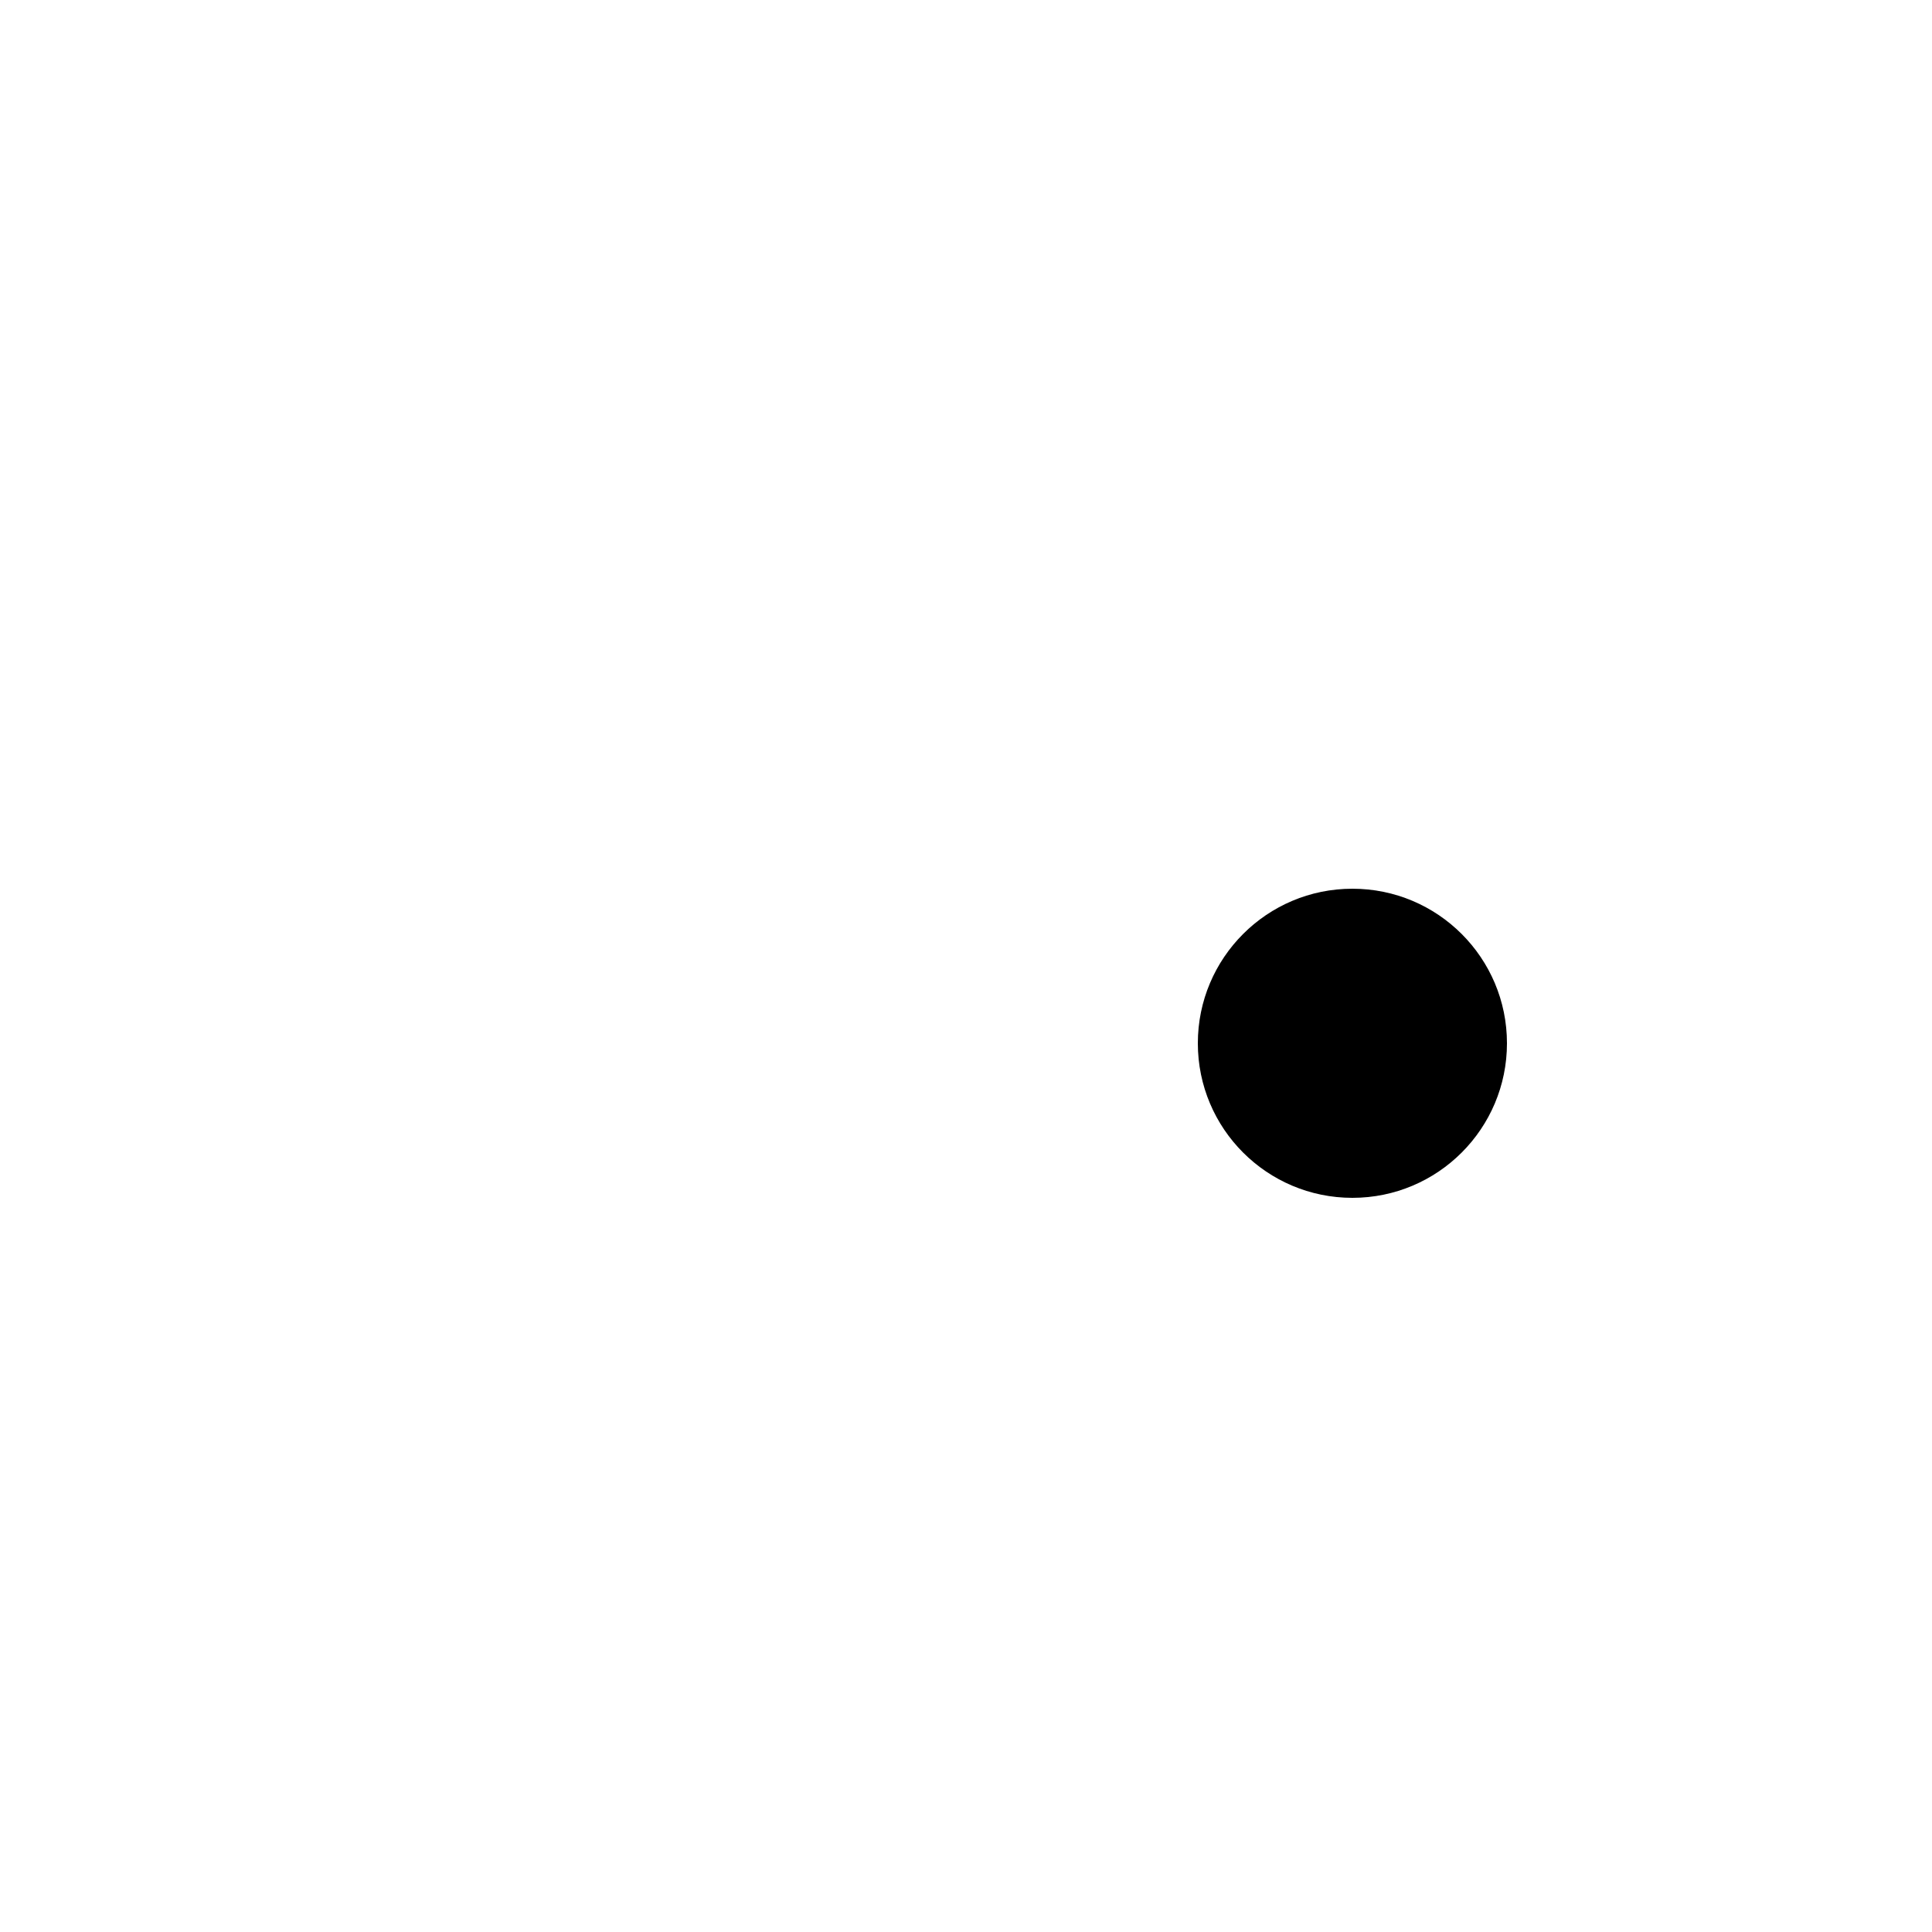
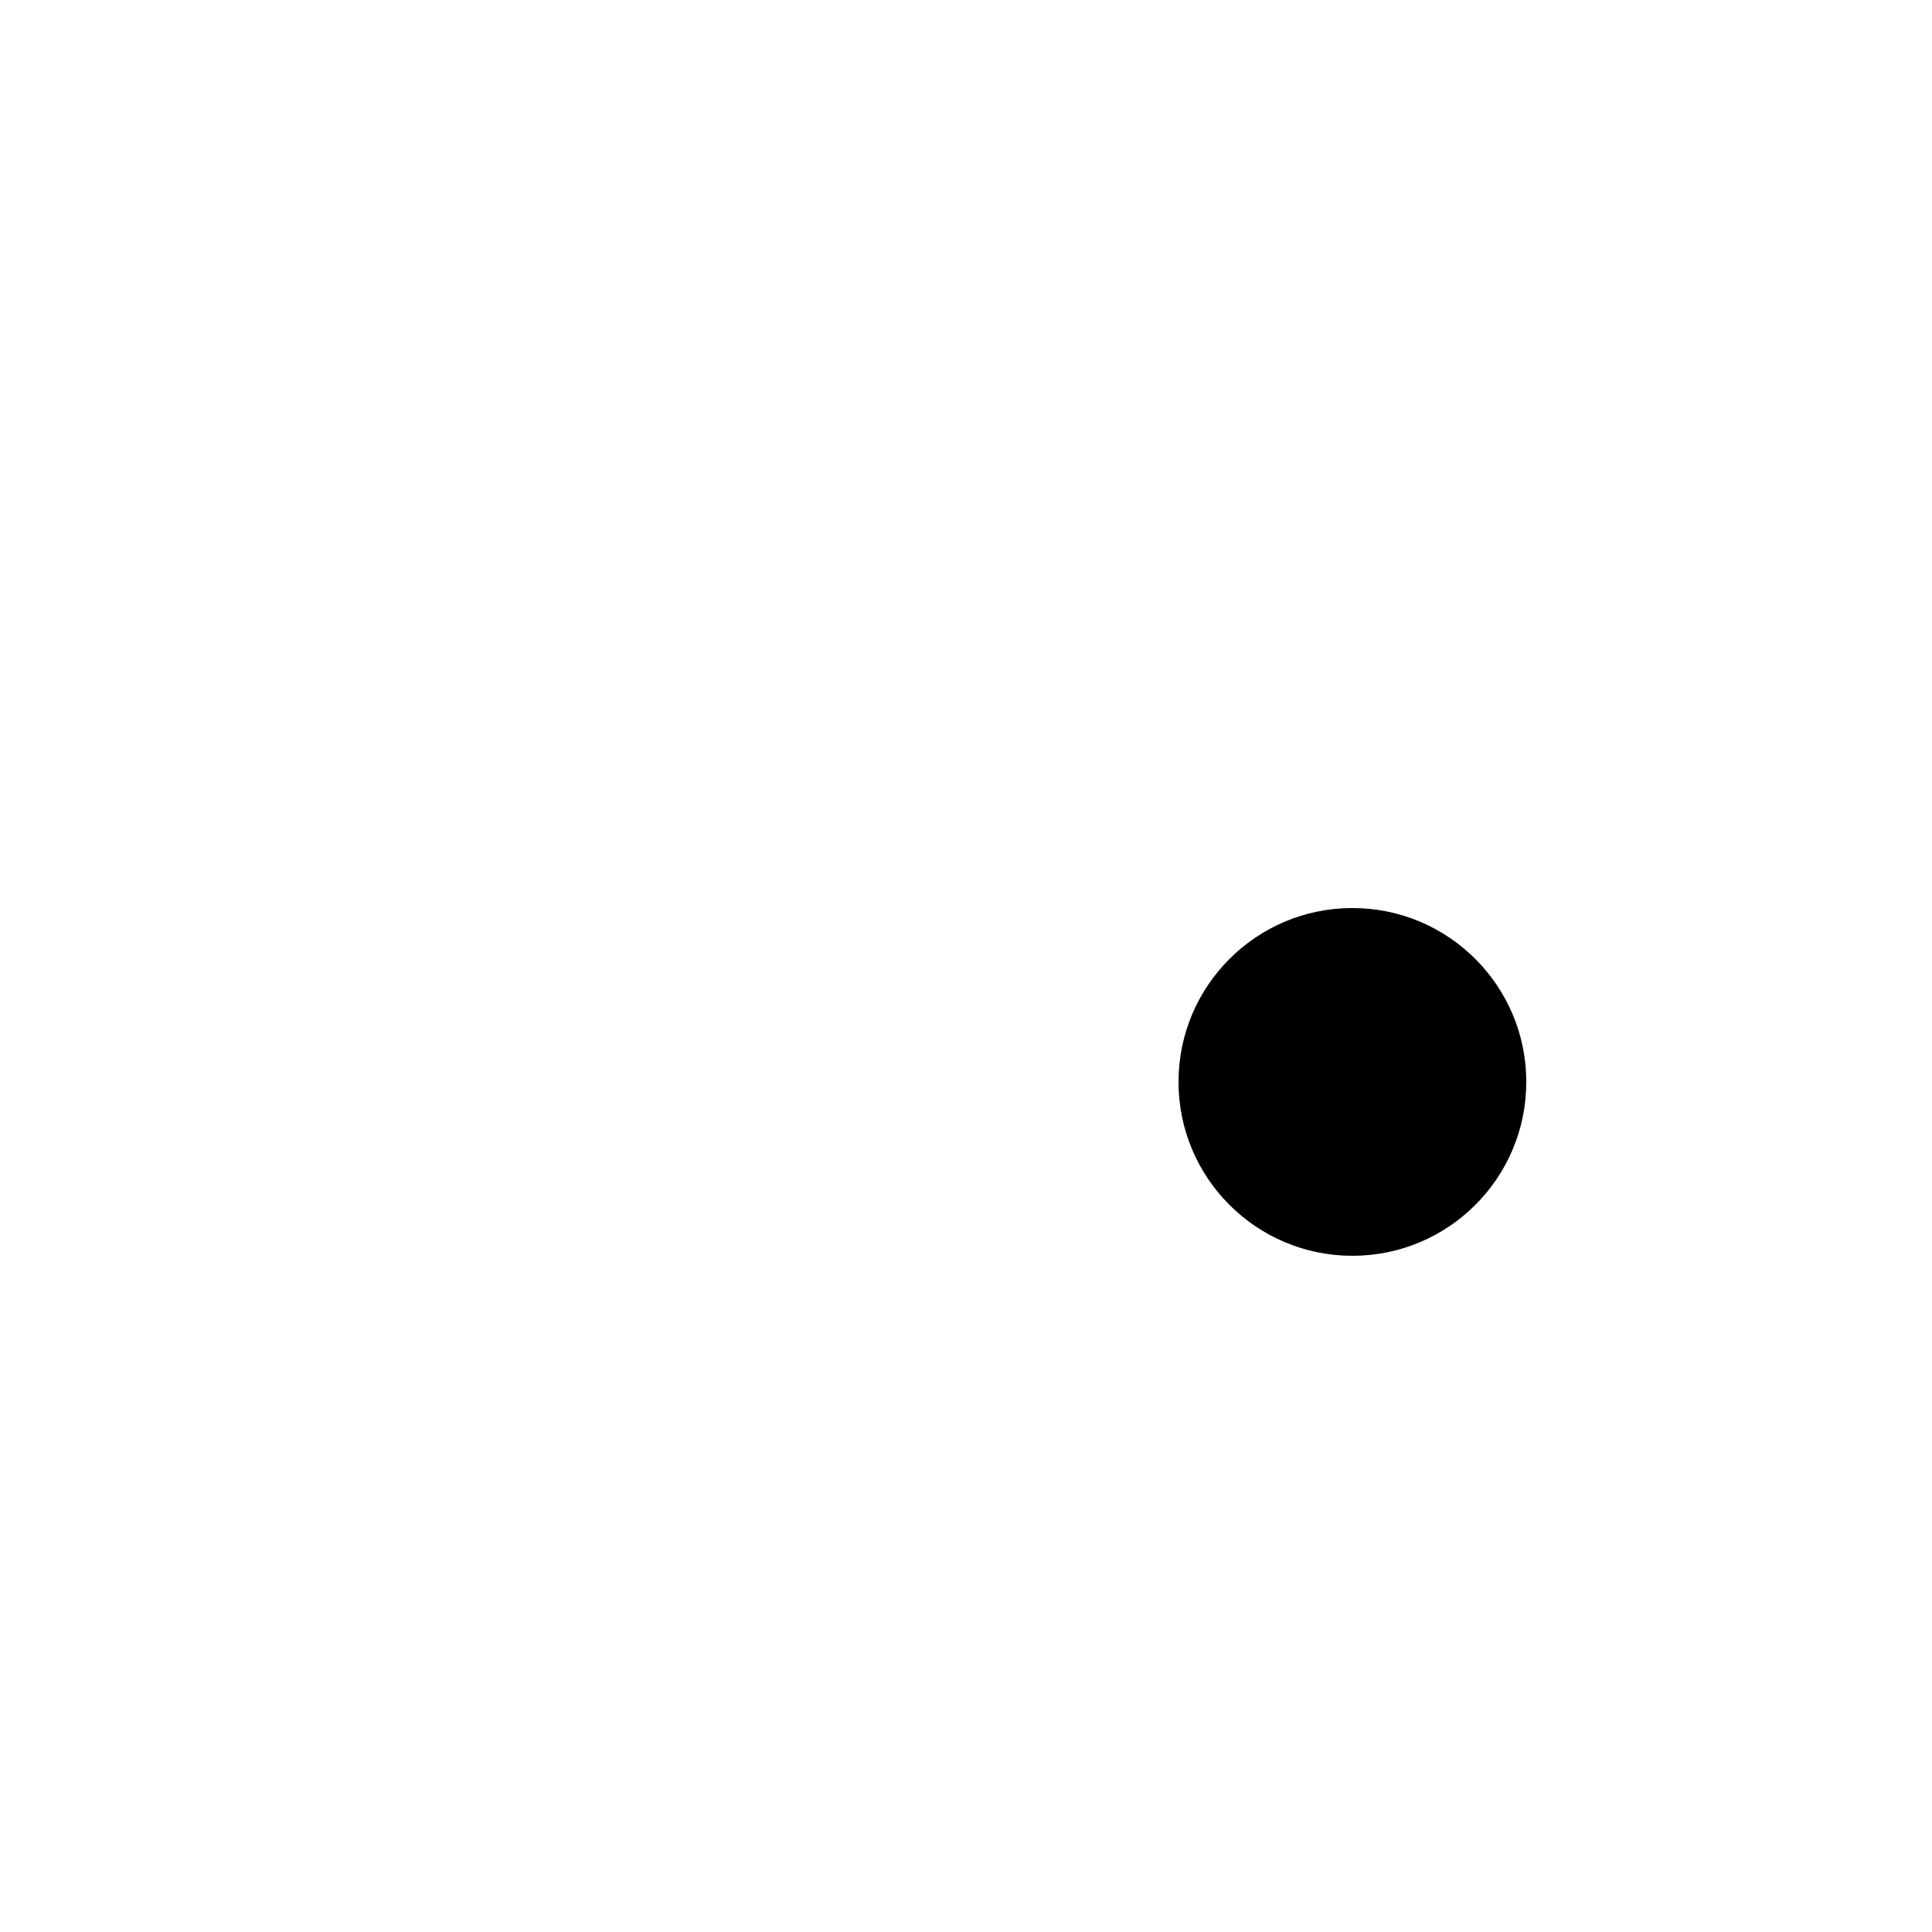
<svg xmlns="http://www.w3.org/2000/svg" viewBox="0 0 100 100" role="img" aria-label="Backstroke swimmer">
-   <path d="M4 62 Q18 56 32 62 T60 62 T88 62 T96 62" fill="none" stroke="__OUTLINE__" stroke-width="3" stroke-linecap="round" />
-   <path d="M16 50 C30 56 46 58 64 56 C74 55 82 57 88 60" fill="none" stroke="__ACCENT__" stroke-width="9" stroke-linecap="round" stroke-linejoin="round" />
-   <circle cx="70" cy="54" r="8" fill="__ACCENT__" />
-   <path d="M64 54 C68 36 60 26 46 26" fill="none" stroke="__ACCENT__" stroke-width="7" stroke-linecap="round" />
-   <path d="M16 50 l-9 -5 M18 44 l-10 -2" stroke="__ACCENT__" stroke-width="4" stroke-linecap="round" />
+   <path d="M5 80 Q19 74 33 80 T61 80 T89 80 T97 80" fill="none" stroke="__OUTLINE__" stroke-width="3" stroke-linecap="round" />
+   <path d="M5 72 Q19 66 33 72 T61 72 T89 72 T97 72" fill="none" stroke="__ACCENT__" stroke-width="3.4" stroke-linecap="round" />
+   <path d="M60 52 C66 34 60 23 46 23" fill="none" stroke="__ACCENT__" stroke-width="8" stroke-linecap="round" />
+   <path d="M11 56 C27 62 41 64 57 60" fill="none" stroke="__ACCENT__" stroke-width="12.5" stroke-linecap="round" />
+   <path d="M61 60 C72 62 80 60 88 53" fill="none" stroke="__ACCENT__" stroke-width="7.5" stroke-linecap="round" />
+   <circle cx="70" cy="56" r="9" fill="__ACCENT__" />
+   <path d="M12 60 l-7 5 M9 54 l-6 2" stroke="__ACCENT__" stroke-width="3.4" stroke-linecap="round" />
</svg>
